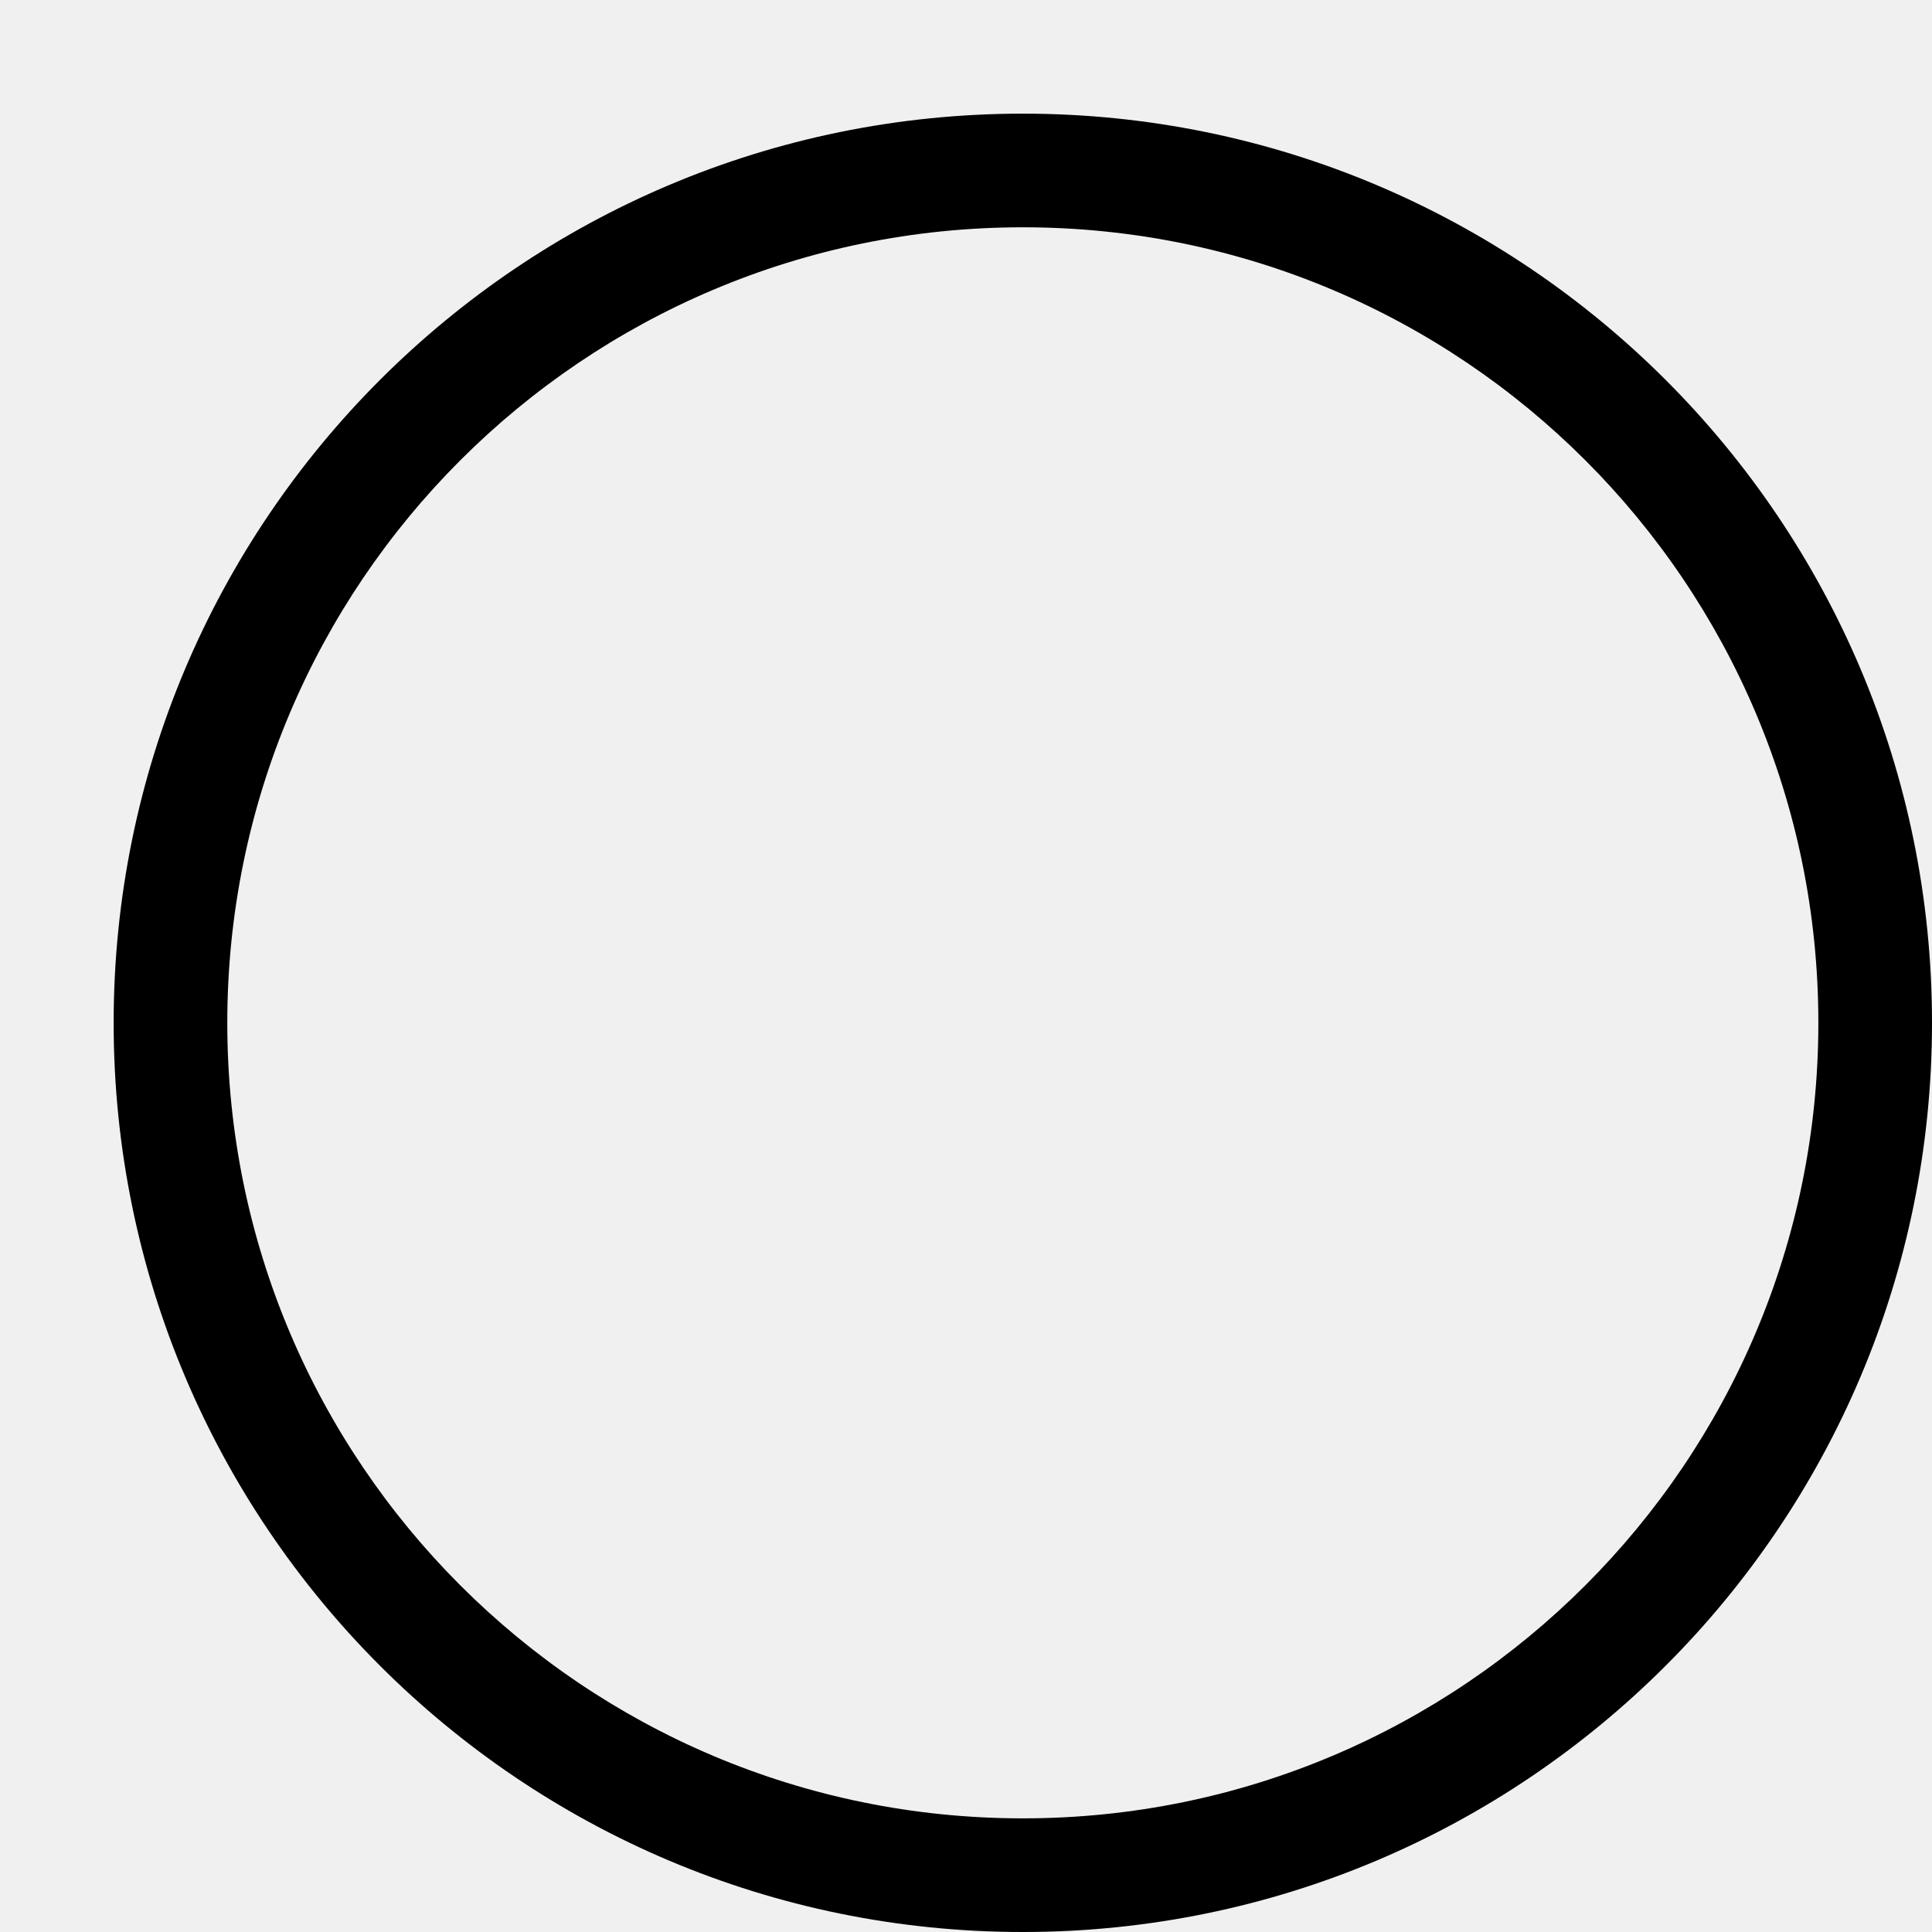
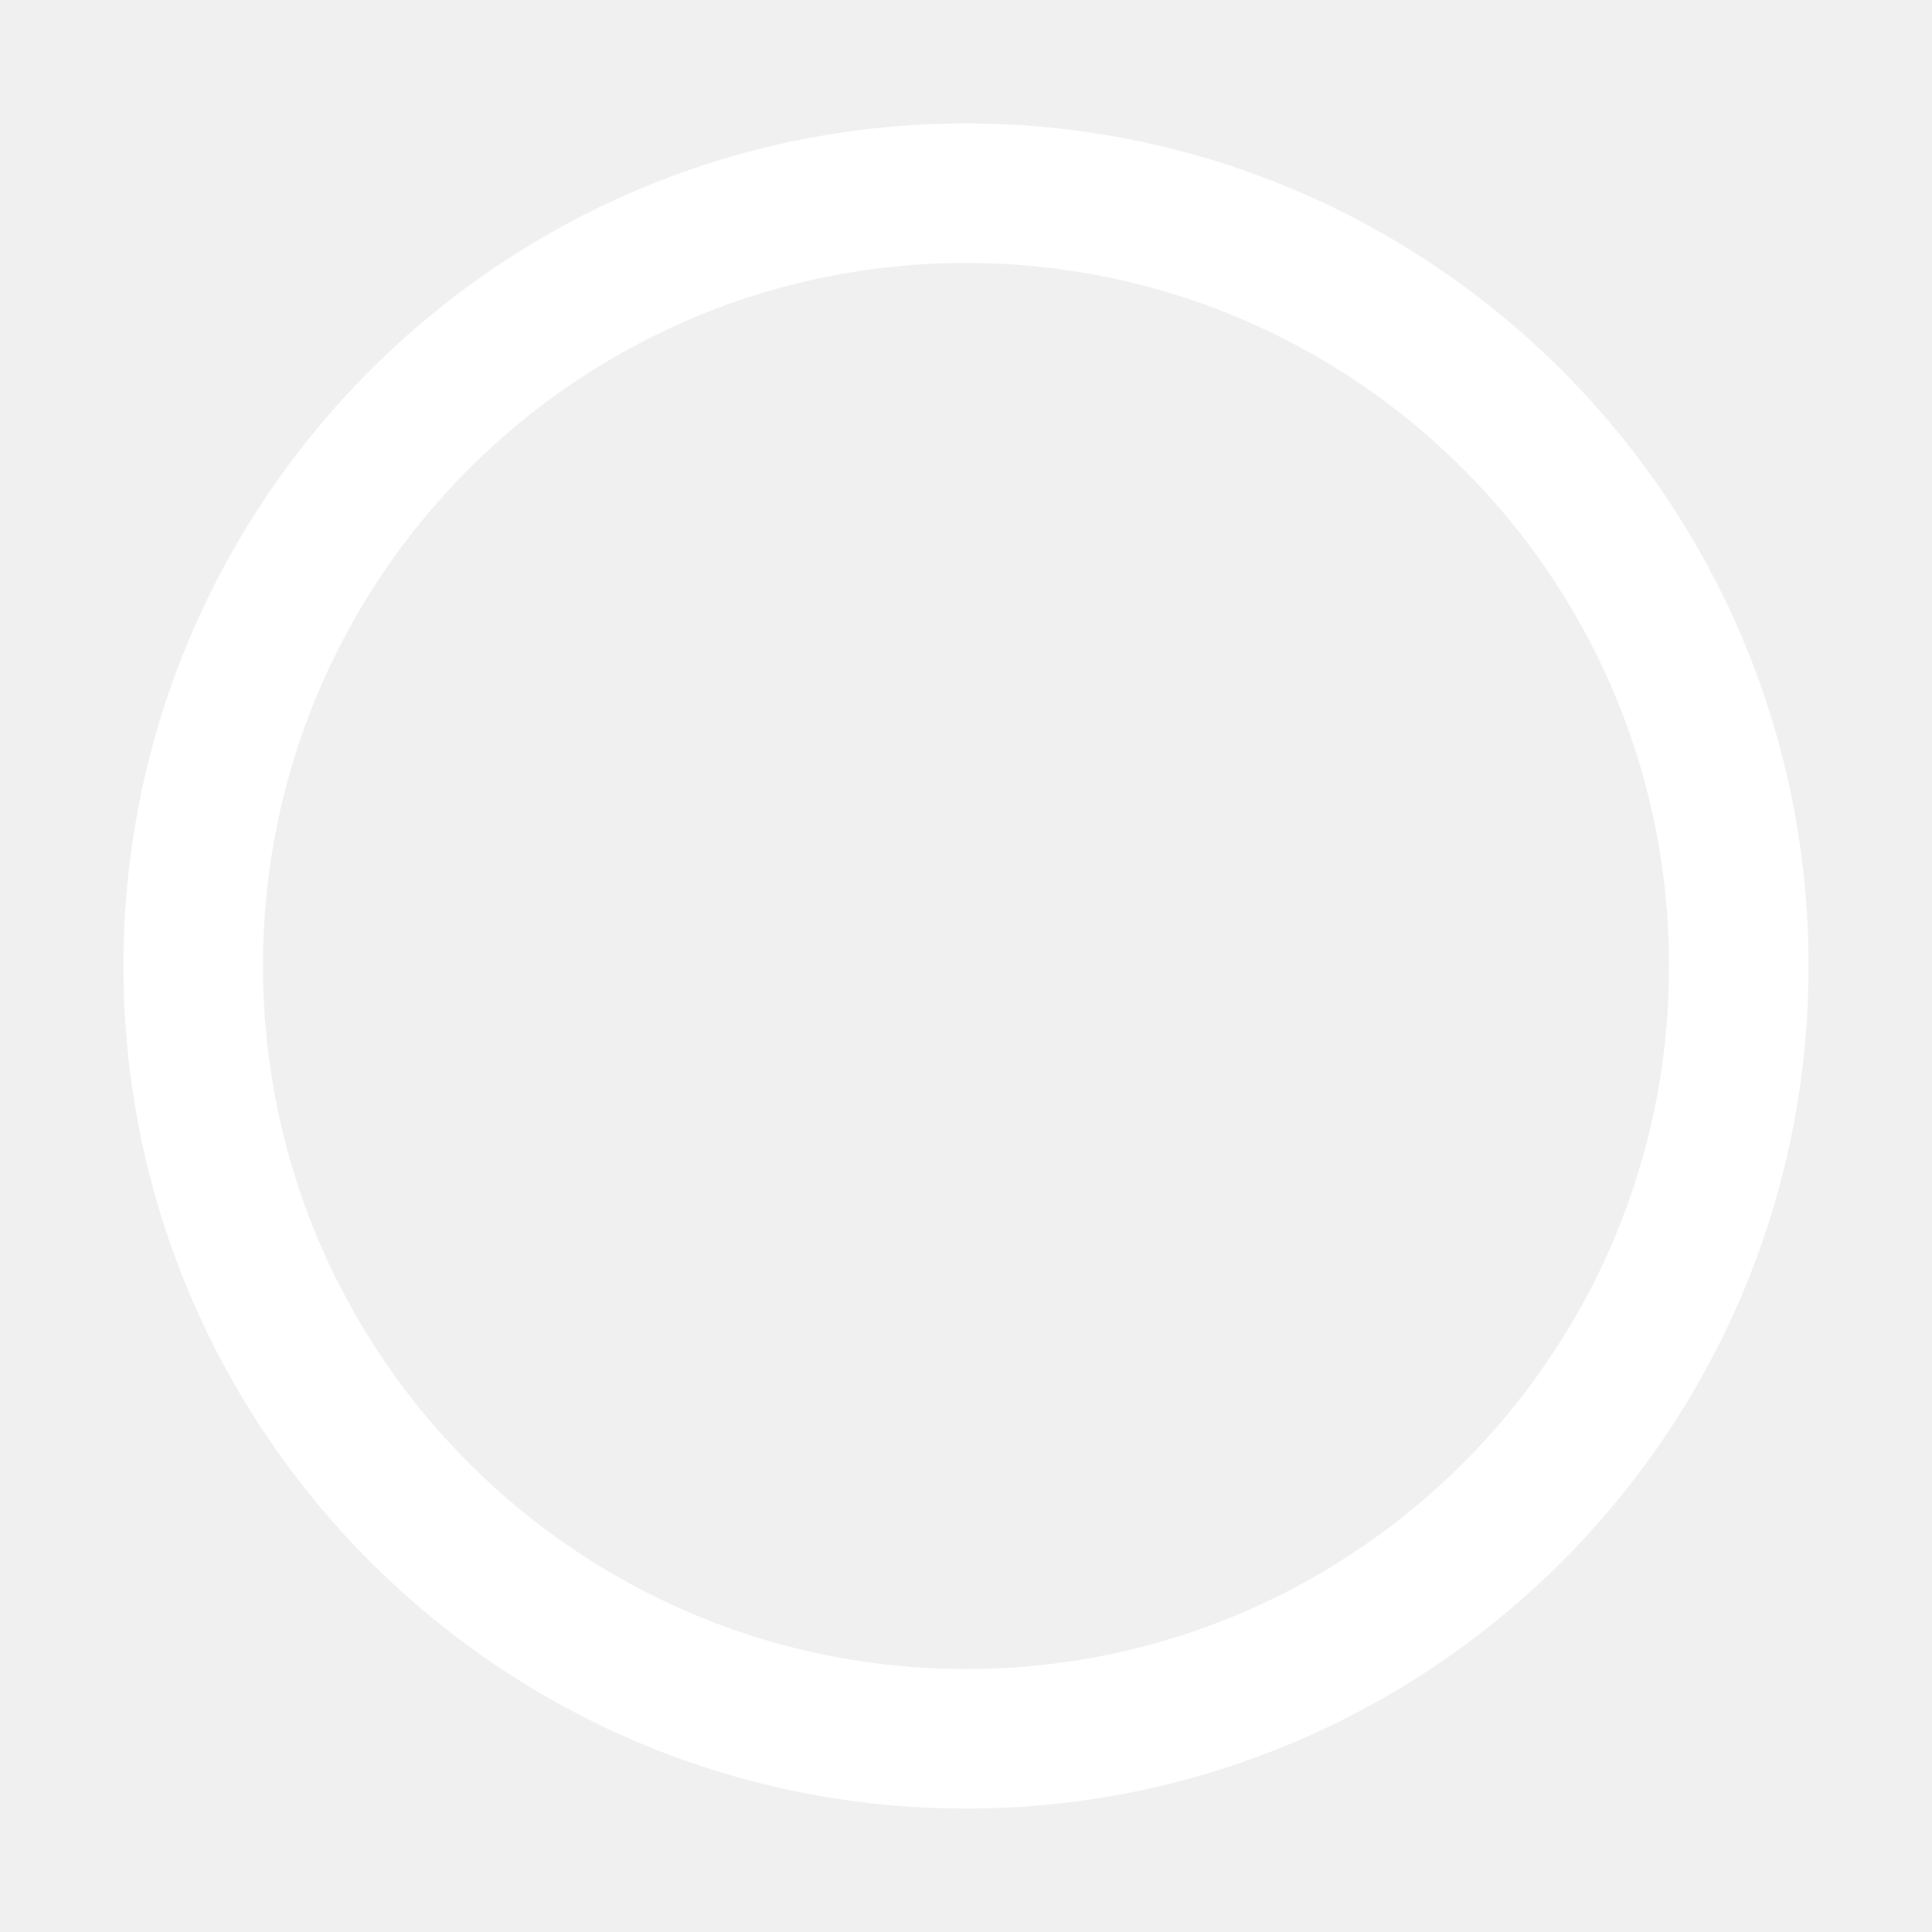
- <svg xmlns="http://www.w3.org/2000/svg" width="17" height="17" viewBox="0 0 17 17" fill="none">
-   <path d="M9 17c4.418 0 8-3.582 8-8 0-4.418-3.582-8-8-8-4.418 0-8 3.582-8 8 0 4.418 3.582 8 8 8zm0-1c-3.866 0-7-3.134-7-7 0-3.866 3.134-7 7-7 3.866 0 7 3.134 7 7 0 3.866-3.134 7-7 7z" fill-rule="nonzero" fill-opacity="1" fill="#000" stroke="none" />
+ <svg xmlns="http://www.w3.org/2000/svg" fill="none" version="1.1" width="18" height="18" viewBox="0 0 18 18">
+   <defs>
+     <clipPath id="master_svg0_983_8895">
+       <rect x="0" y="0" width="18" height="18" rx="0" />
+     </clipPath>
+   </defs>
+   <g clip-path="url(#master_svg0_983_8895)">
+     <g>
+       <ellipse cx="9" cy="9" rx="7.2" ry="7.2" fill-opacity="0" stroke-opacity="1" stroke="#FFFFFF" fill="none" stroke-width="1.3" />
+     </g>
+   </g>
</svg>
